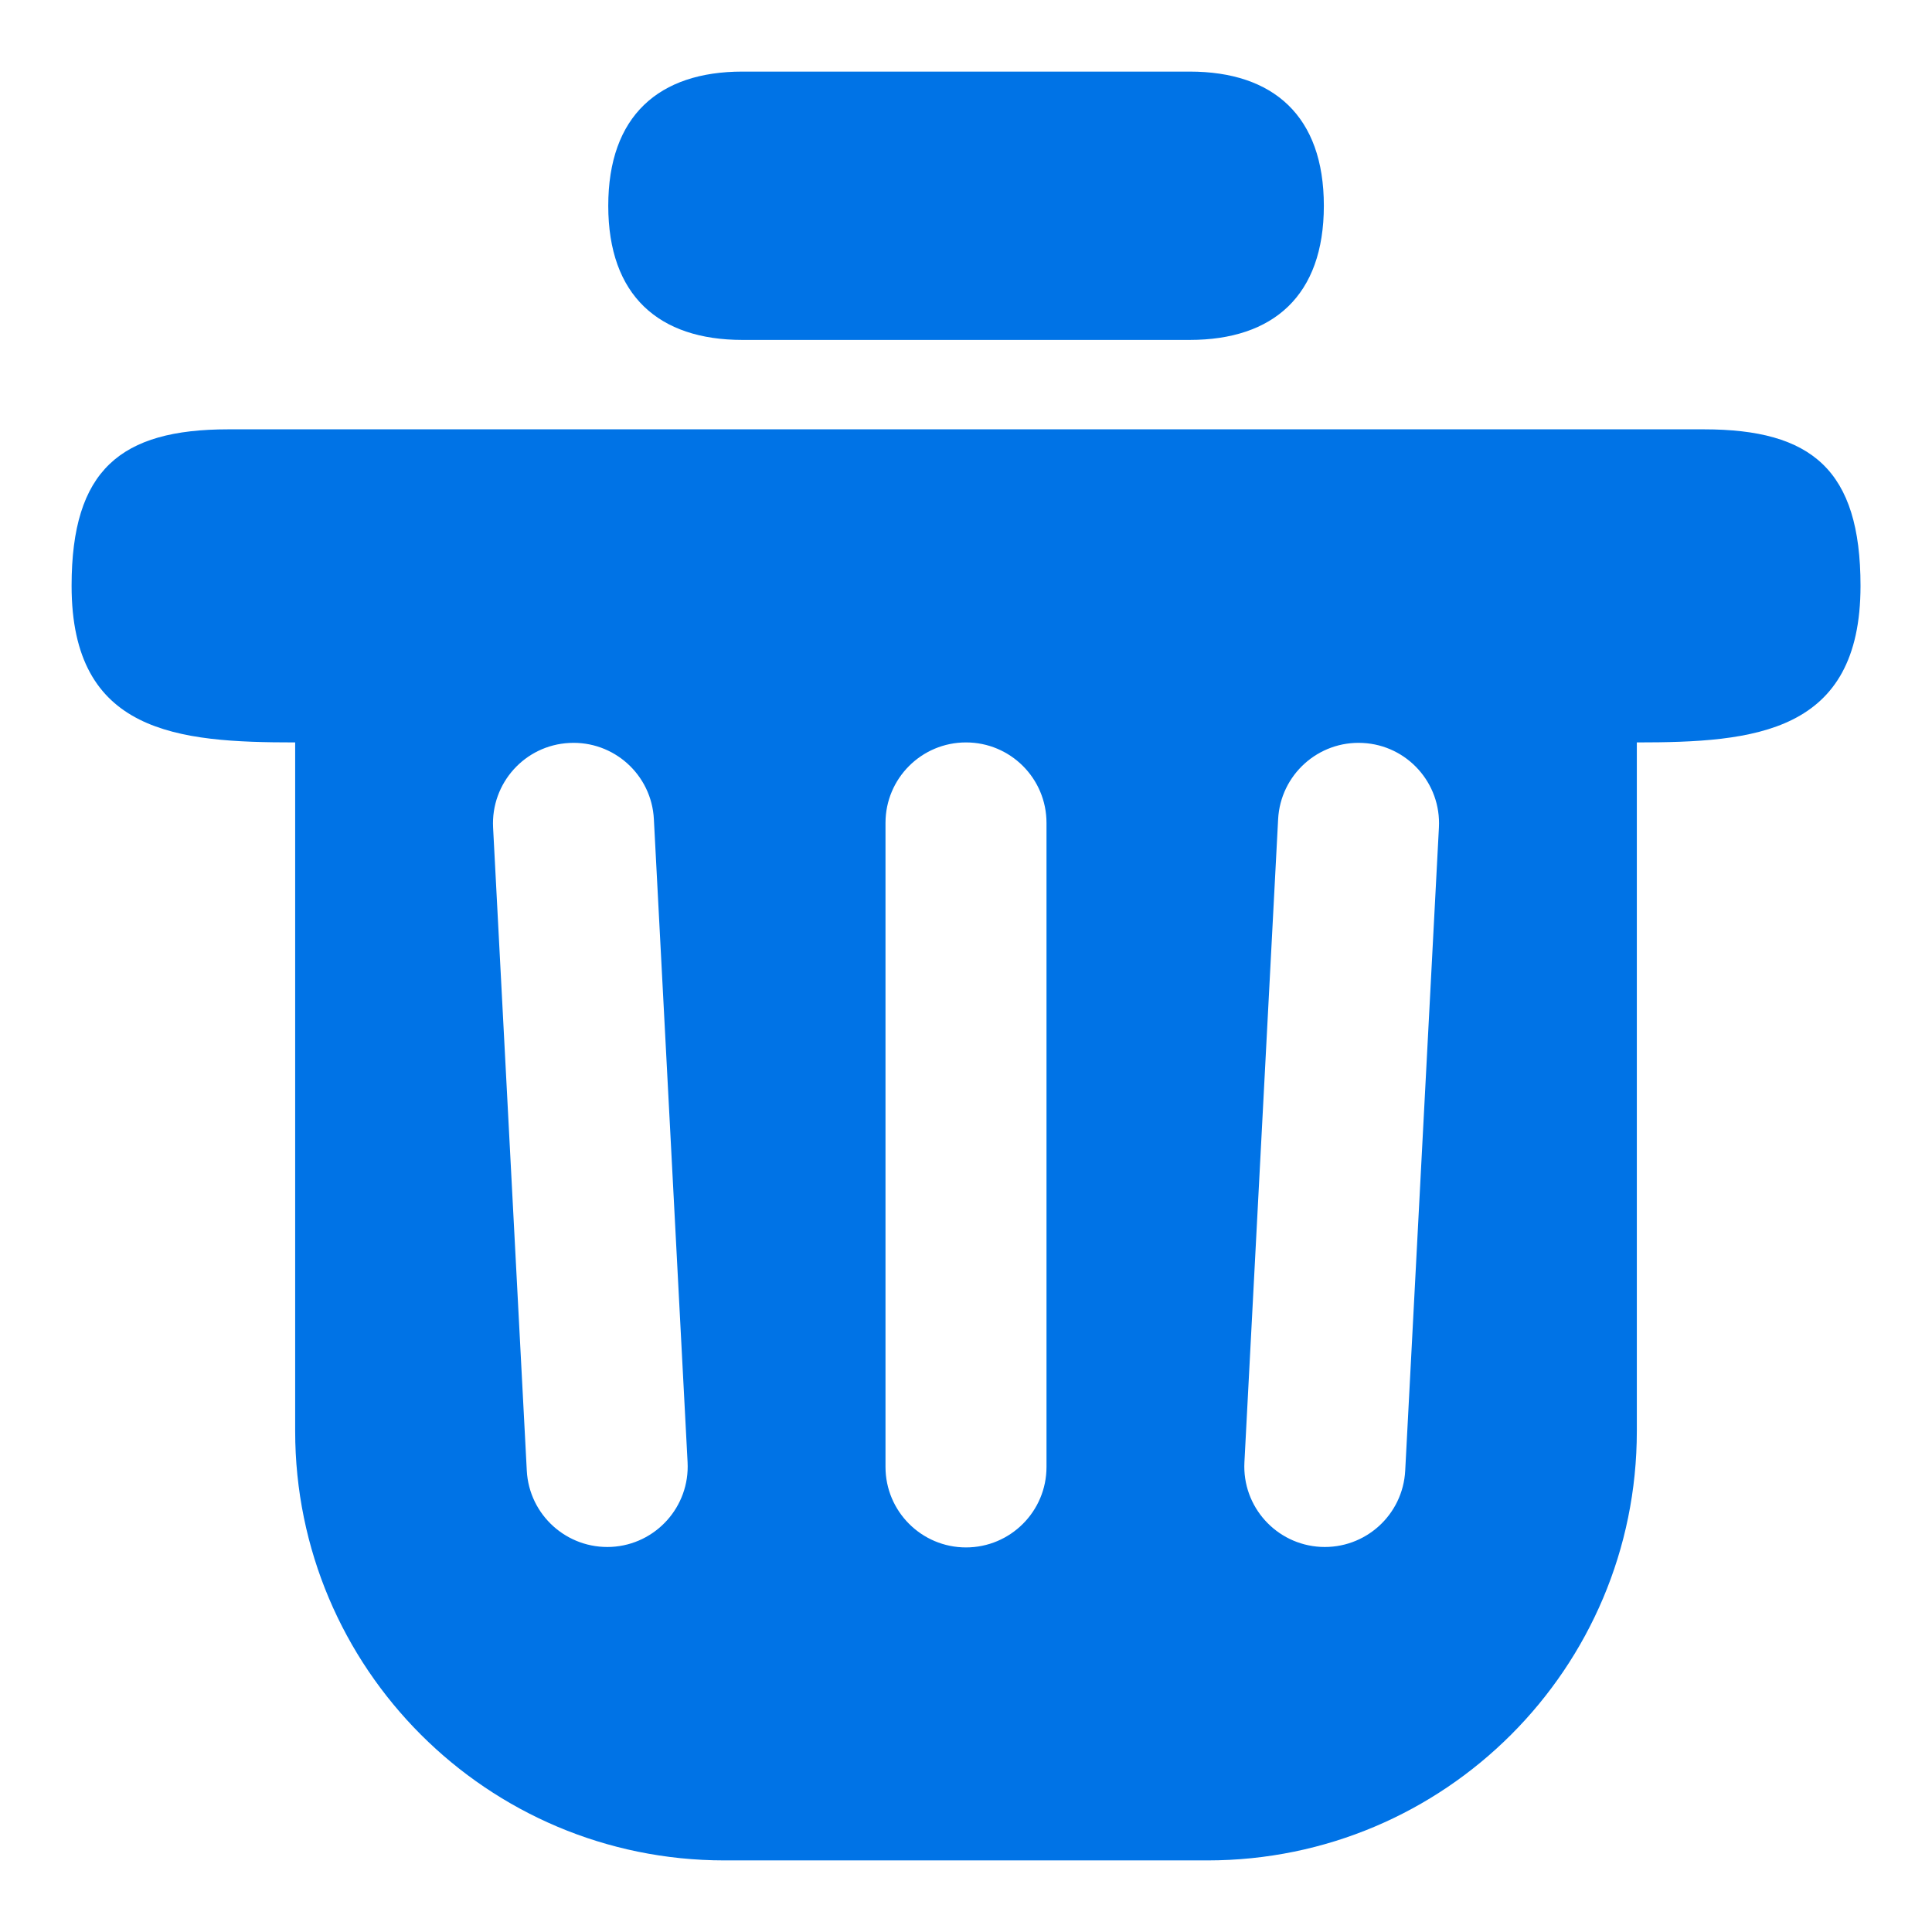
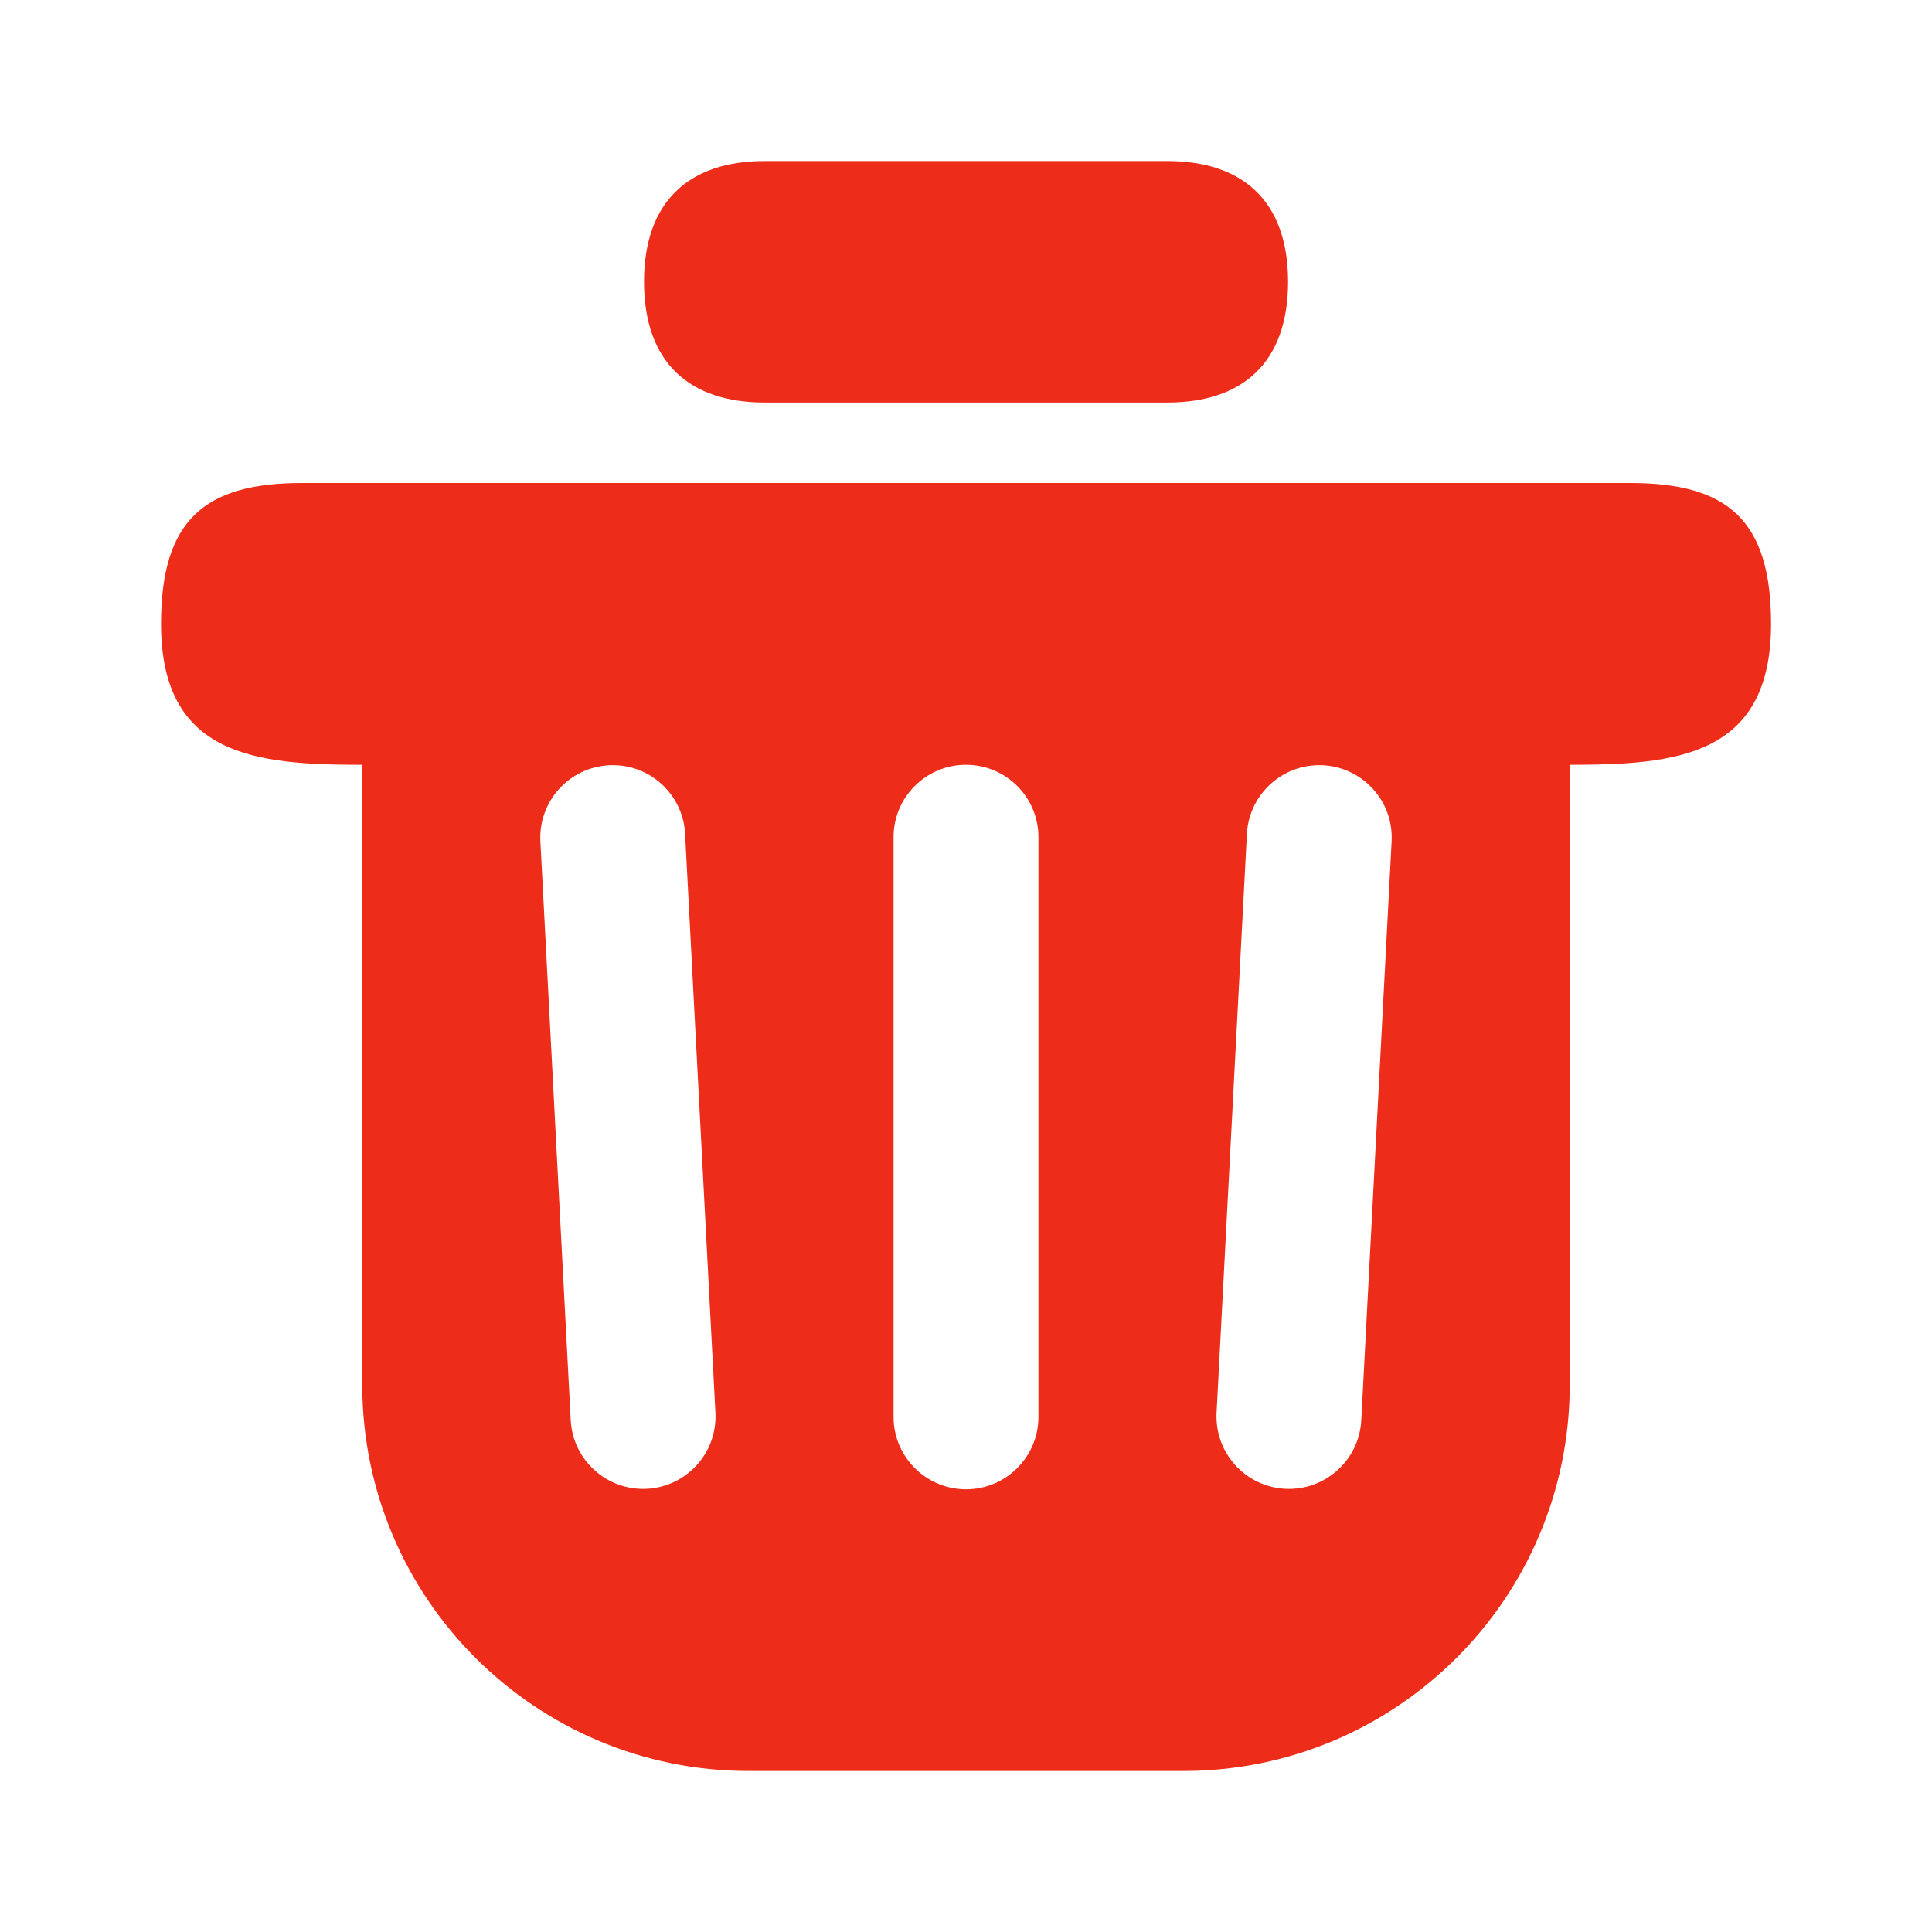
- <svg xmlns="http://www.w3.org/2000/svg" width="18" height="18" viewBox="0 0 18 18" fill="none">
-   <path fill-rule="evenodd" clip-rule="evenodd" d="M12.334 1.917C12.334 1.08 11.863 0.667 11.084 0.667H6.917C6.138 0.667 5.667 1.08 5.667 1.917C5.667 2.754 6.138 3.167 6.917 3.167L11.084 3.167C11.863 3.167 12.334 2.754 12.334 1.917ZM0.667 5.458C0.667 4.378 1.123 4 2.126 4H15.876C16.879 4 17.334 4.378 17.334 5.458C17.334 6.833 16.346 6.917 15.25 6.917V13.333C15.25 15.543 13.459 17.333 11.25 17.333H6.75C4.541 17.333 2.75 15.543 2.75 13.333V6.917C1.655 6.917 0.667 6.833 0.667 5.458ZM9.75 7.667C9.75 7.252 9.414 6.917 9 6.917C8.586 6.917 8.25 7.252 8.25 7.667L8.25 13.667C8.25 14.081 8.586 14.417 9 14.417C9.414 14.417 9.75 14.081 9.75 13.667V7.667ZM5.304 6.922C5.718 6.9 6.071 7.218 6.092 7.632L6.406 13.623C6.428 14.037 6.11 14.39 5.697 14.412C5.283 14.433 4.93 14.116 4.908 13.702L4.594 7.71C4.573 7.296 4.89 6.943 5.304 6.922ZM13.406 7.71C13.428 7.296 13.11 6.943 12.697 6.922C12.283 6.9 11.93 7.218 11.908 7.632L11.594 13.623C11.572 14.037 11.89 14.39 12.304 14.412C12.718 14.433 13.07 14.116 13.092 13.702L13.406 7.71Z" fill="#0073E6" />
+ <svg xmlns="http://www.w3.org/2000/svg" width="20" height="20" viewBox="0 0 20 20" fill="none">
+   <path fill-rule="evenodd" clip-rule="evenodd" d="M13.334 2.917C13.334 2.08 12.863 1.667 12.084 1.667H7.917C7.138 1.667 6.667 2.08 6.667 2.917C6.667 3.754 7.138 4.167 7.917 4.167L12.084 4.167C12.863 4.167 13.334 3.754 13.334 2.917ZM1.667 6.458C1.667 5.378 2.123 5 3.126 5H16.876C17.879 5 18.334 5.378 18.334 6.458C18.334 7.834 17.346 7.917 16.25 7.917V14.333C16.25 16.543 14.459 18.333 12.25 18.333H7.75C5.541 18.333 3.75 16.543 3.75 14.333V7.917C2.655 7.917 1.667 7.833 1.667 6.458ZM10.75 8.667C10.75 8.252 10.414 7.917 10 7.917C9.586 7.917 9.25 8.252 9.25 8.667L9.25 14.667C9.25 15.081 9.586 15.417 10 15.417C10.414 15.417 10.75 15.081 10.75 14.667V8.667ZM6.304 7.922C6.718 7.9 7.071 8.218 7.092 8.632L7.406 14.623C7.428 15.037 7.11 15.39 6.697 15.412C6.283 15.433 5.93 15.116 5.908 14.702L5.594 8.71C5.573 8.296 5.89 7.944 6.304 7.922ZM14.406 8.71C14.428 8.296 14.11 7.944 13.697 7.922C13.283 7.9 12.93 8.218 12.908 8.632L12.594 14.623C12.572 15.037 12.89 15.39 13.304 15.412C13.718 15.433 14.07 15.116 14.092 14.702L14.406 8.71Z" fill="#ED2C19" />
</svg>
